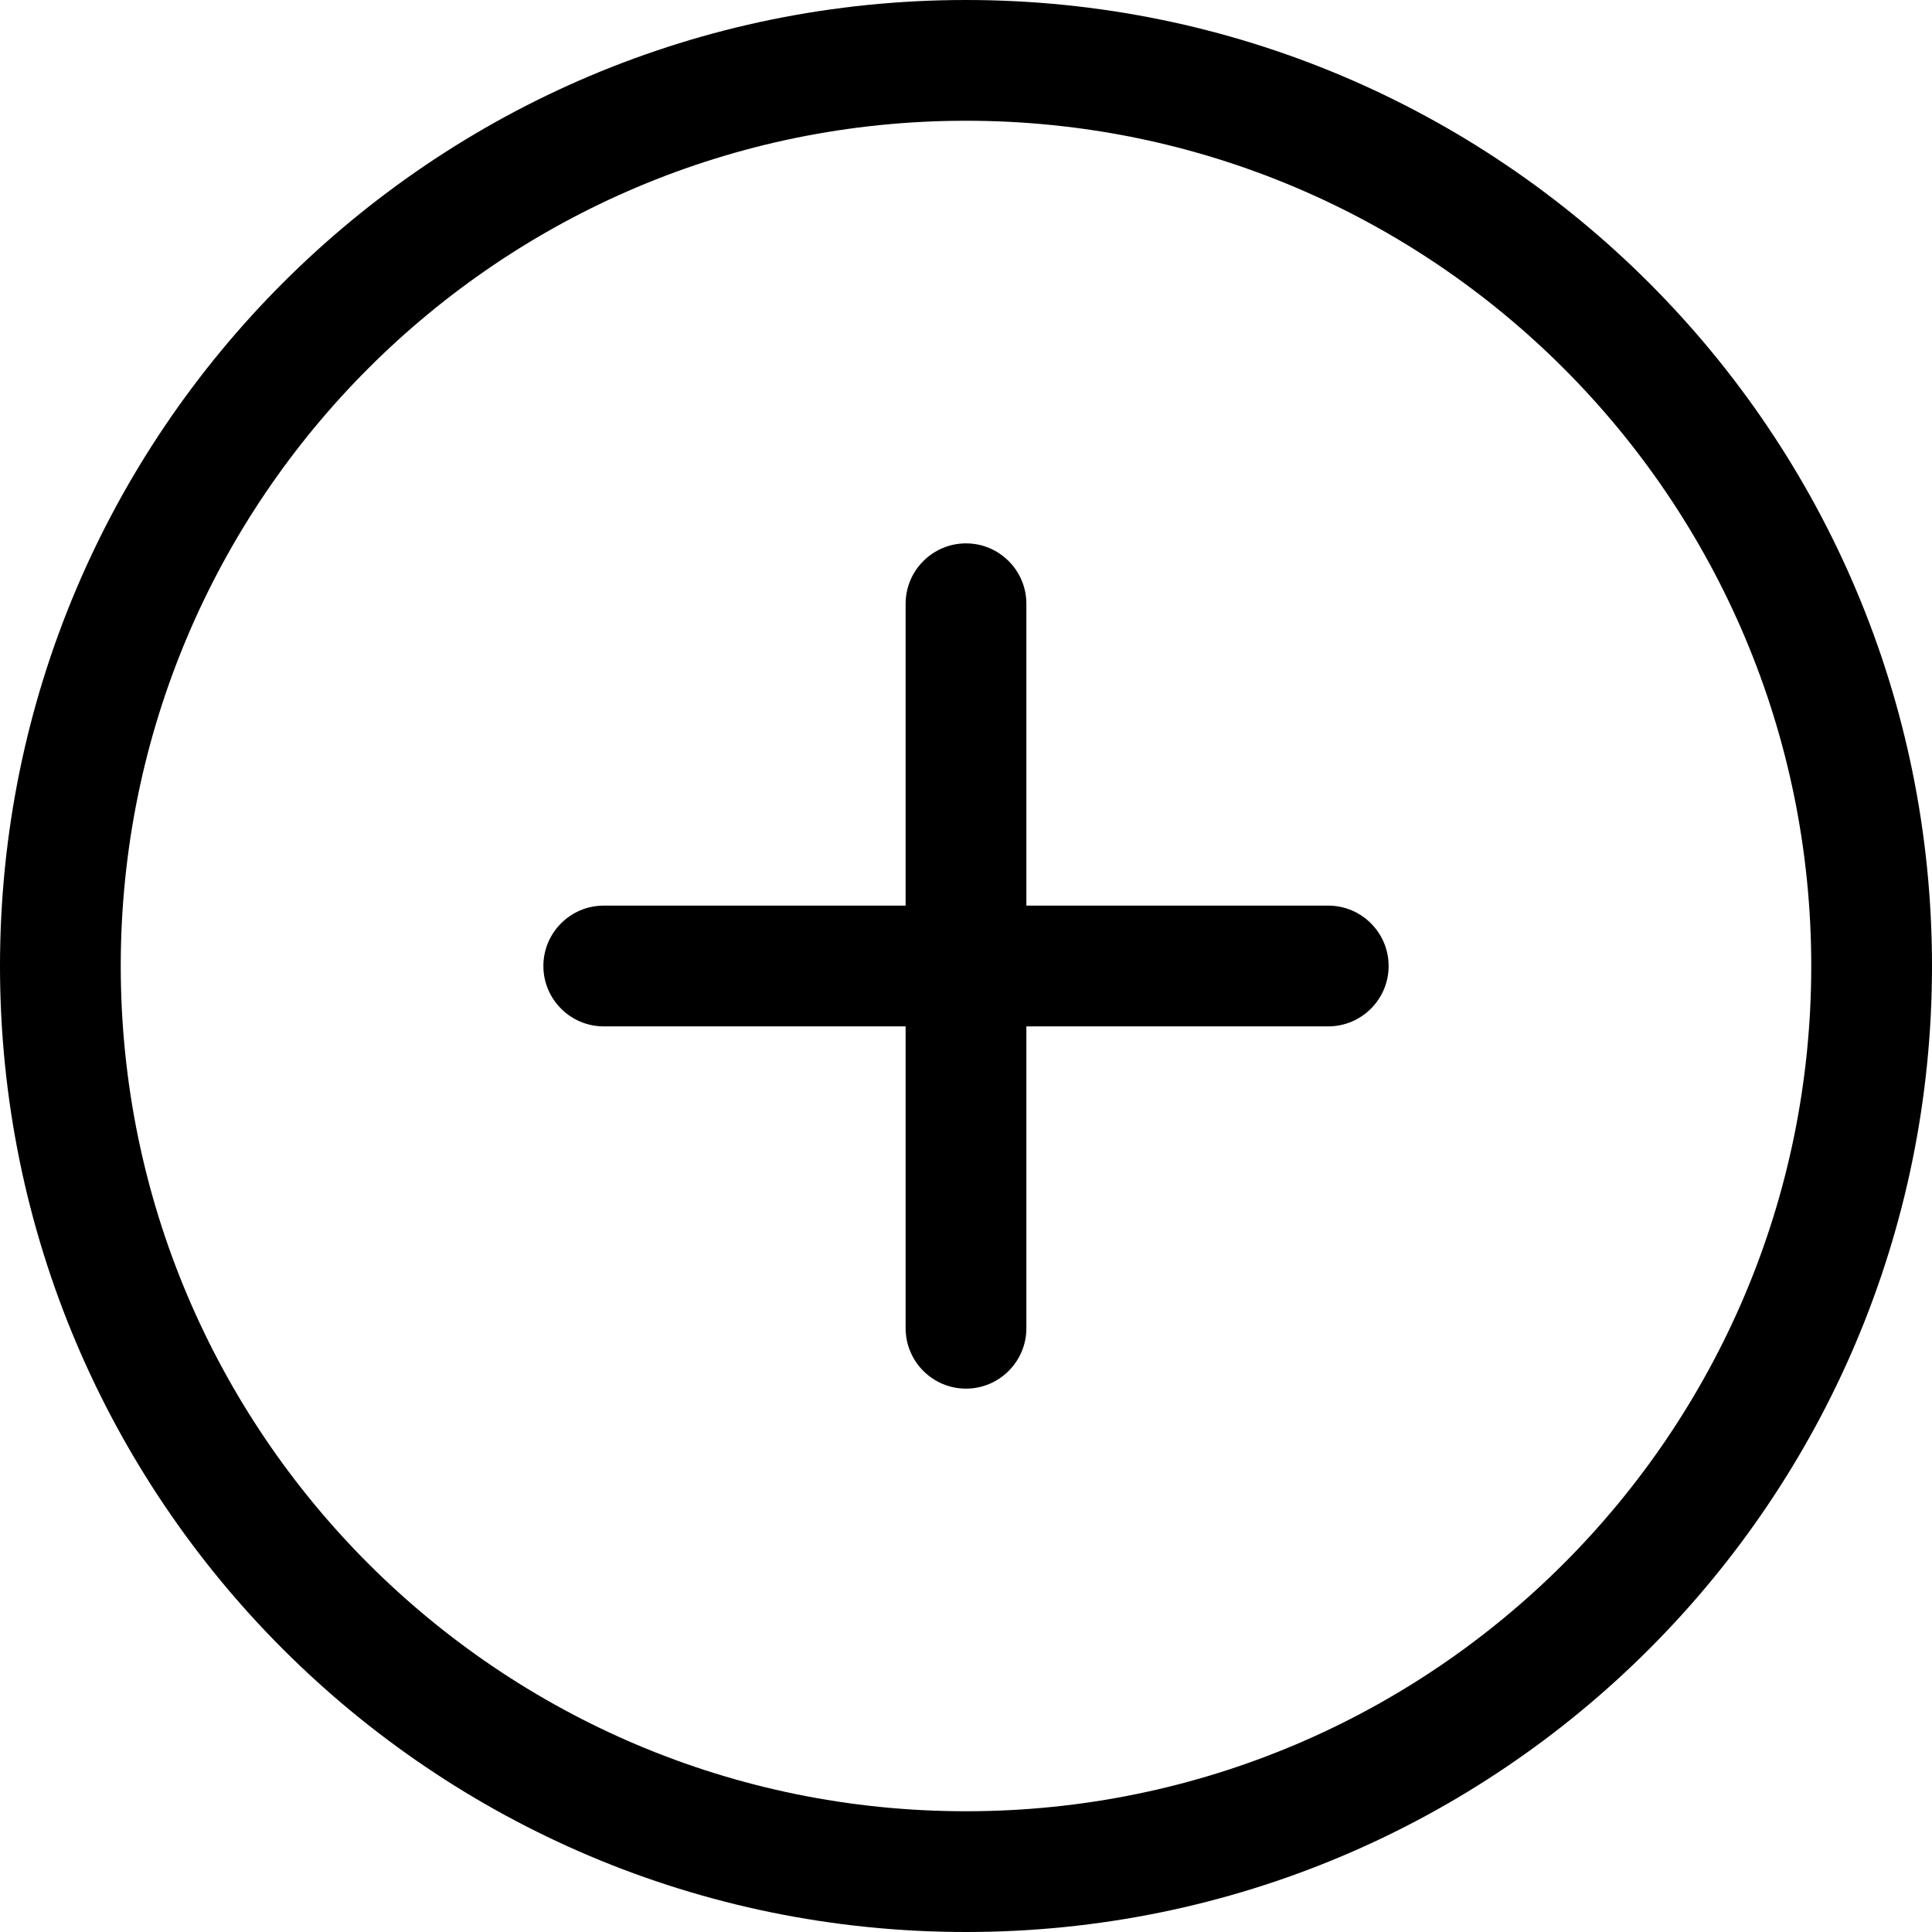
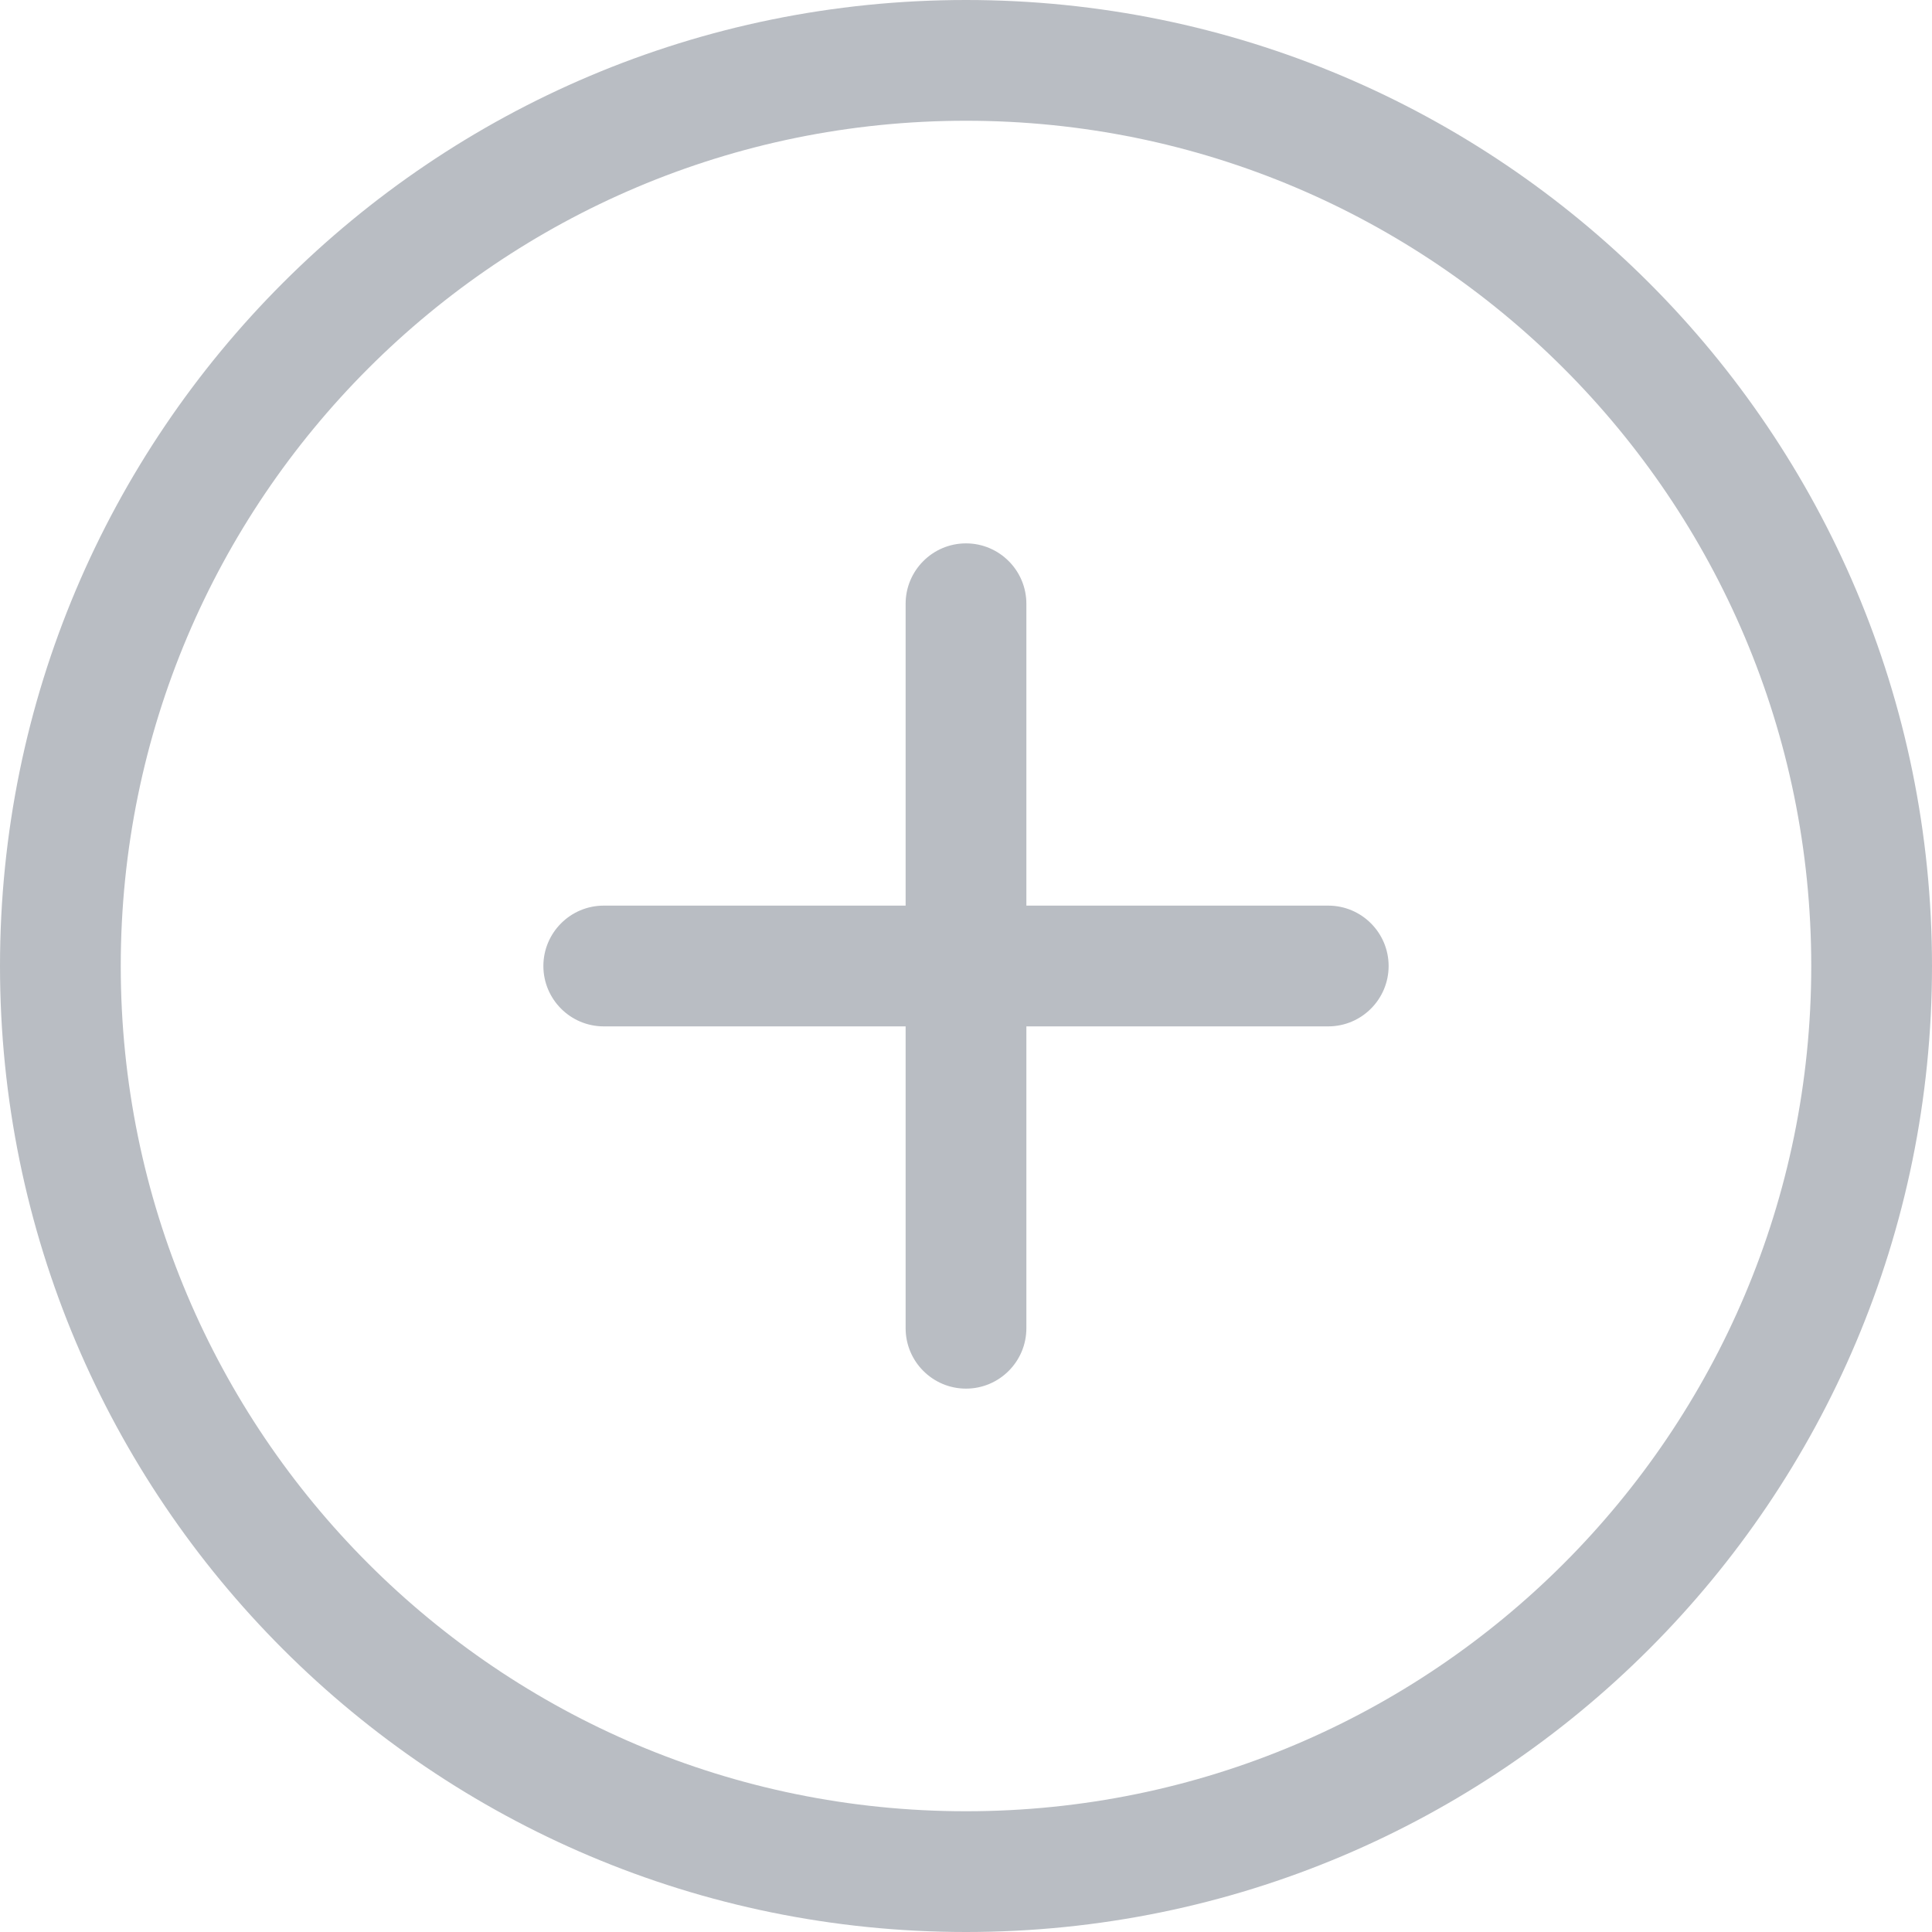
<svg xmlns="http://www.w3.org/2000/svg" width="800px" height="800px" viewBox="0 0 32 32" version="1.1">
  <defs>

</defs>
  <g id="Page-1" stroke="none" stroke-width="1" fill="none" fill-rule="evenodd">
-     <g id="Icon-Set" transform="translate(-464, -1087)" fill="#000000">
+     <g id="Icon-Set" transform="translate(-464, -1087)" fill="#B9BDC3">
      <path d="M480,1117 C472.268,1117 466,1110.73 466,1103 C466,1095.27 472.268,1089 480,1089 C487.732,1089 494,1095.27 494,1103 C494,1110.73 487.732,1117 480,1117 L480,1117 Z M480,1087 C471.163,1087 464,1094.16 464,1103 C464,1111.84 471.163,1119 480,1119 C488.837,1119 496,1111.84 496,1103 C496,1094.16 488.837,1087 480,1087 L480,1087 Z M486,1102 L481,1102 L481,1097 C481,1096.45 480.553,1096 480,1096 C479.447,1096 479,1096.45 479,1097 L479,1102 L474,1102 C473.447,1102 473,1102.45 473,1103 C473,1103.55 473.447,1104 474,1104 L479,1104 L479,1109 C479,1109.55 479.447,1110 480,1110 C480.553,1110 481,1109.55 481,1109 L481,1104 L486,1104 C486.553,1104 487,1103.55 487,1103 C487,1102.45 486.553,1102 486,1102 L486,1102 Z" id="plus-circle">

</path>
    </g>
  </g>
</svg>
